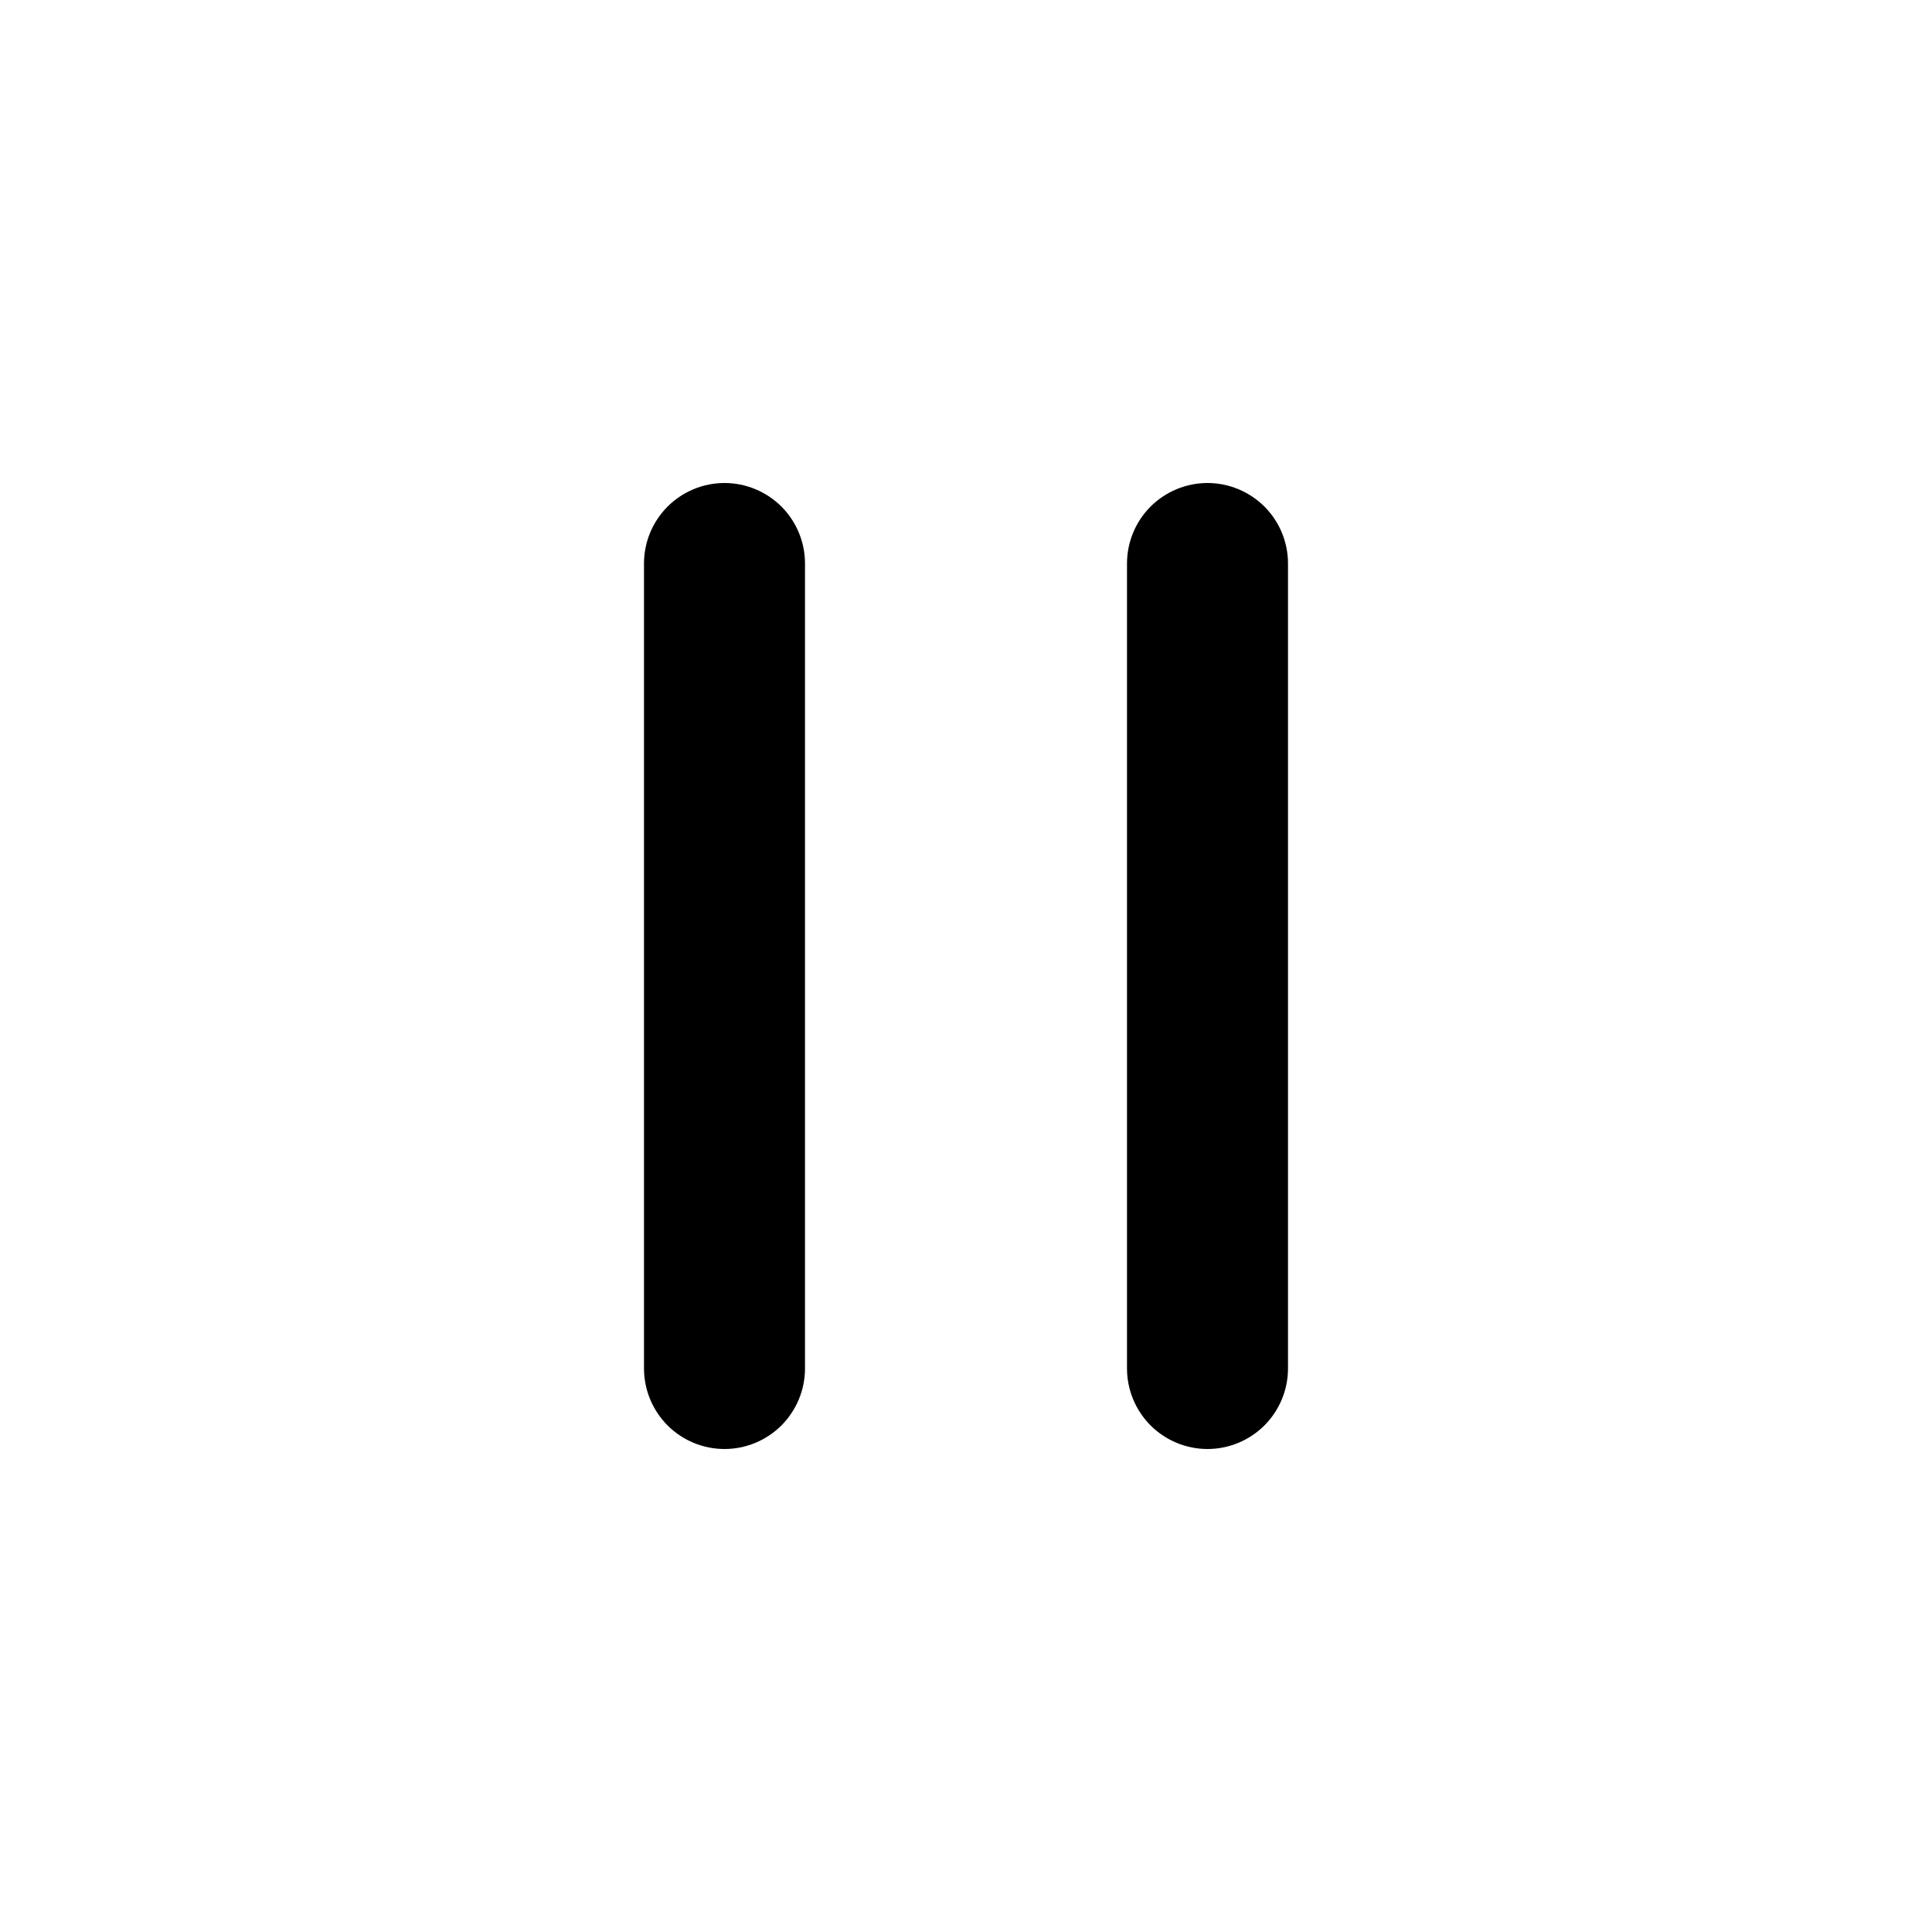
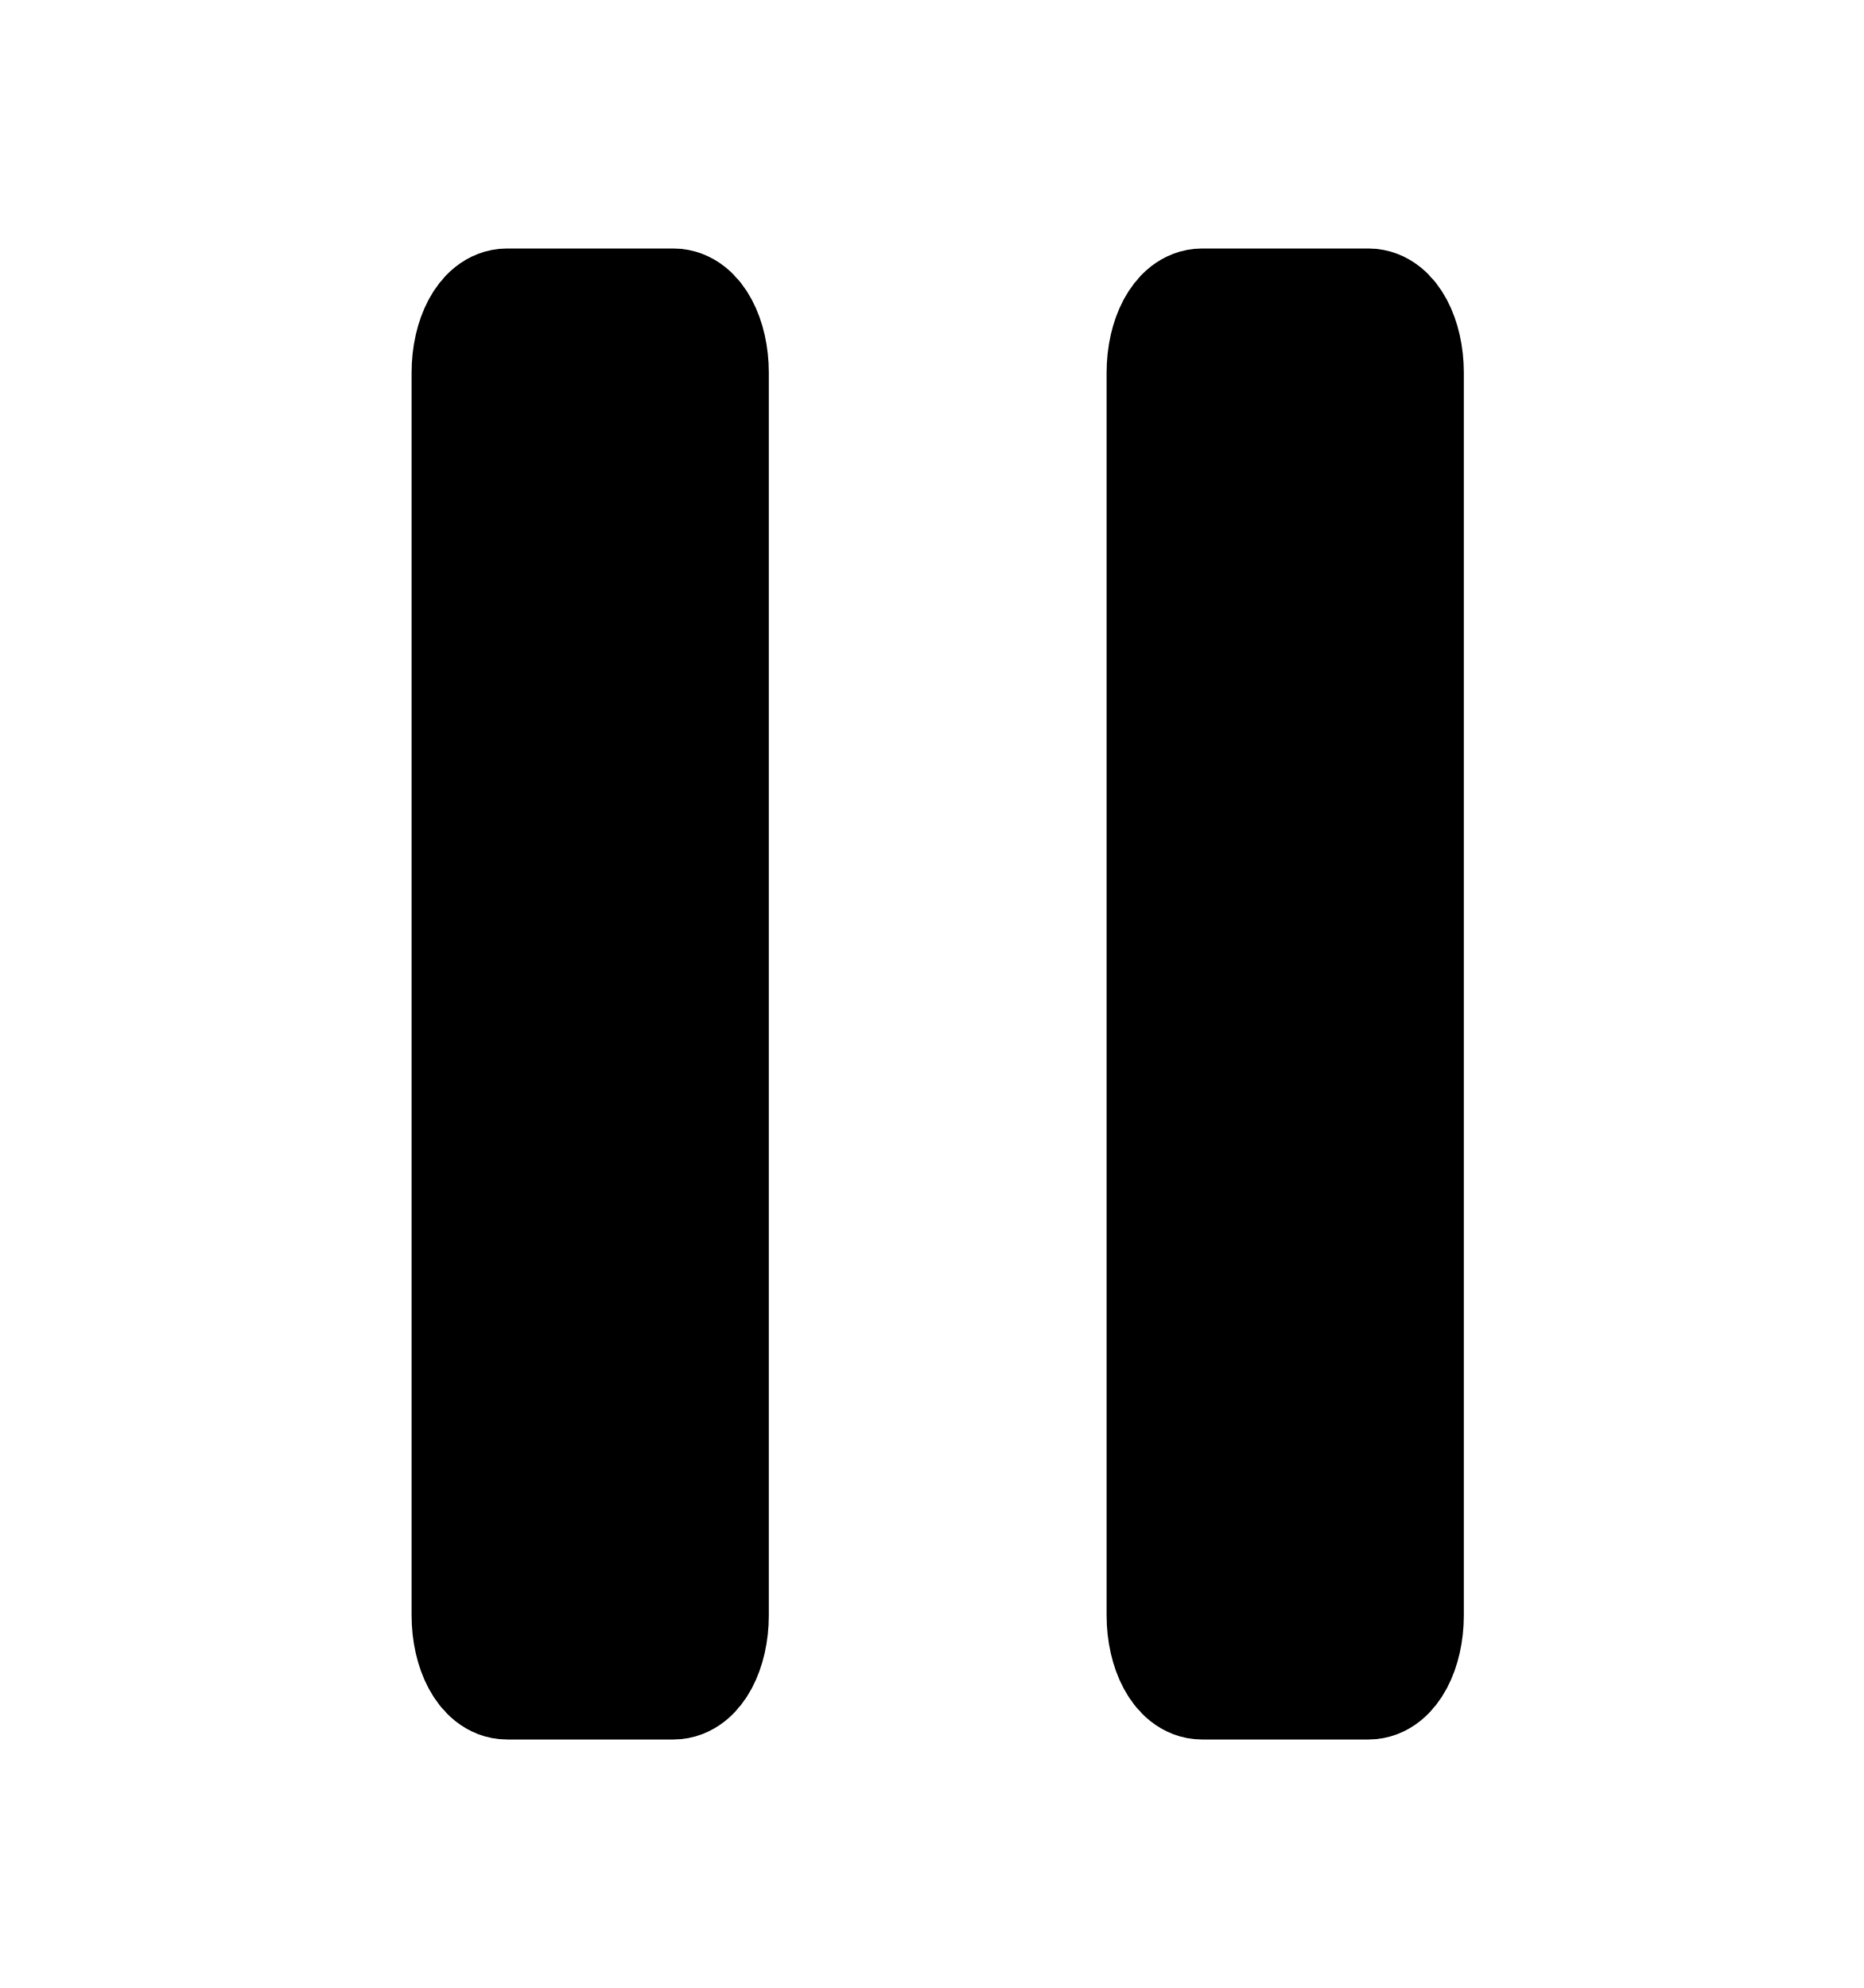
- <svg xmlns="http://www.w3.org/2000/svg" width="30" height="30" viewBox="0 0 30 30" fill="none">
-   <path d="M11.25 7.5C11.582 7.5 11.899 7.632 12.134 7.866C12.368 8.101 12.5 8.418 12.5 8.75V21.25C12.5 21.581 12.368 21.899 12.134 22.134C11.899 22.368 11.582 22.5 11.25 22.5C10.918 22.5 10.601 22.368 10.366 22.134C10.132 21.899 10 21.581 10 21.25V8.75C10 8.418 10.132 8.101 10.366 7.866C10.601 7.632 10.918 7.5 11.25 7.5ZM18.75 7.5C19.081 7.5 19.399 7.632 19.634 7.866C19.868 8.101 20 8.418 20 8.75V21.25C20 21.581 19.868 21.899 19.634 22.134C19.399 22.368 19.081 22.5 18.75 22.5C18.419 22.5 18.101 22.368 17.866 22.134C17.632 21.899 17.5 21.581 17.5 21.25V8.75C17.5 8.418 17.632 8.101 17.866 7.866C18.101 7.632 18.419 7.5 18.75 7.5Z" fill="black" />
+ <svg xmlns="http://www.w3.org/2000/svg" width="30" height="32" viewBox="0 0 30 32" fill="none">
+   <path d="M22.027 5H19.348C19.052 5 18.812 5.448 18.812 6V26C18.812 26.552 19.052 27 19.348 27H22.027C22.323 27 22.562 26.552 22.562 26V6C22.562 5.448 22.323 5 22.027 5Z" fill="black" stroke="black" stroke-width="2" stroke-linecap="round" stroke-linejoin="round" />
+   <path d="M10.839 5H8.161C7.865 5 7.625 5.448 7.625 6V26C7.625 26.552 7.865 27 8.161 27H10.839C11.135 27 11.375 26.552 11.375 26V6C11.375 5.448 11.135 5 10.839 5Z" fill="black" stroke="black" stroke-width="2" stroke-linecap="round" stroke-linejoin="round" />
</svg>
